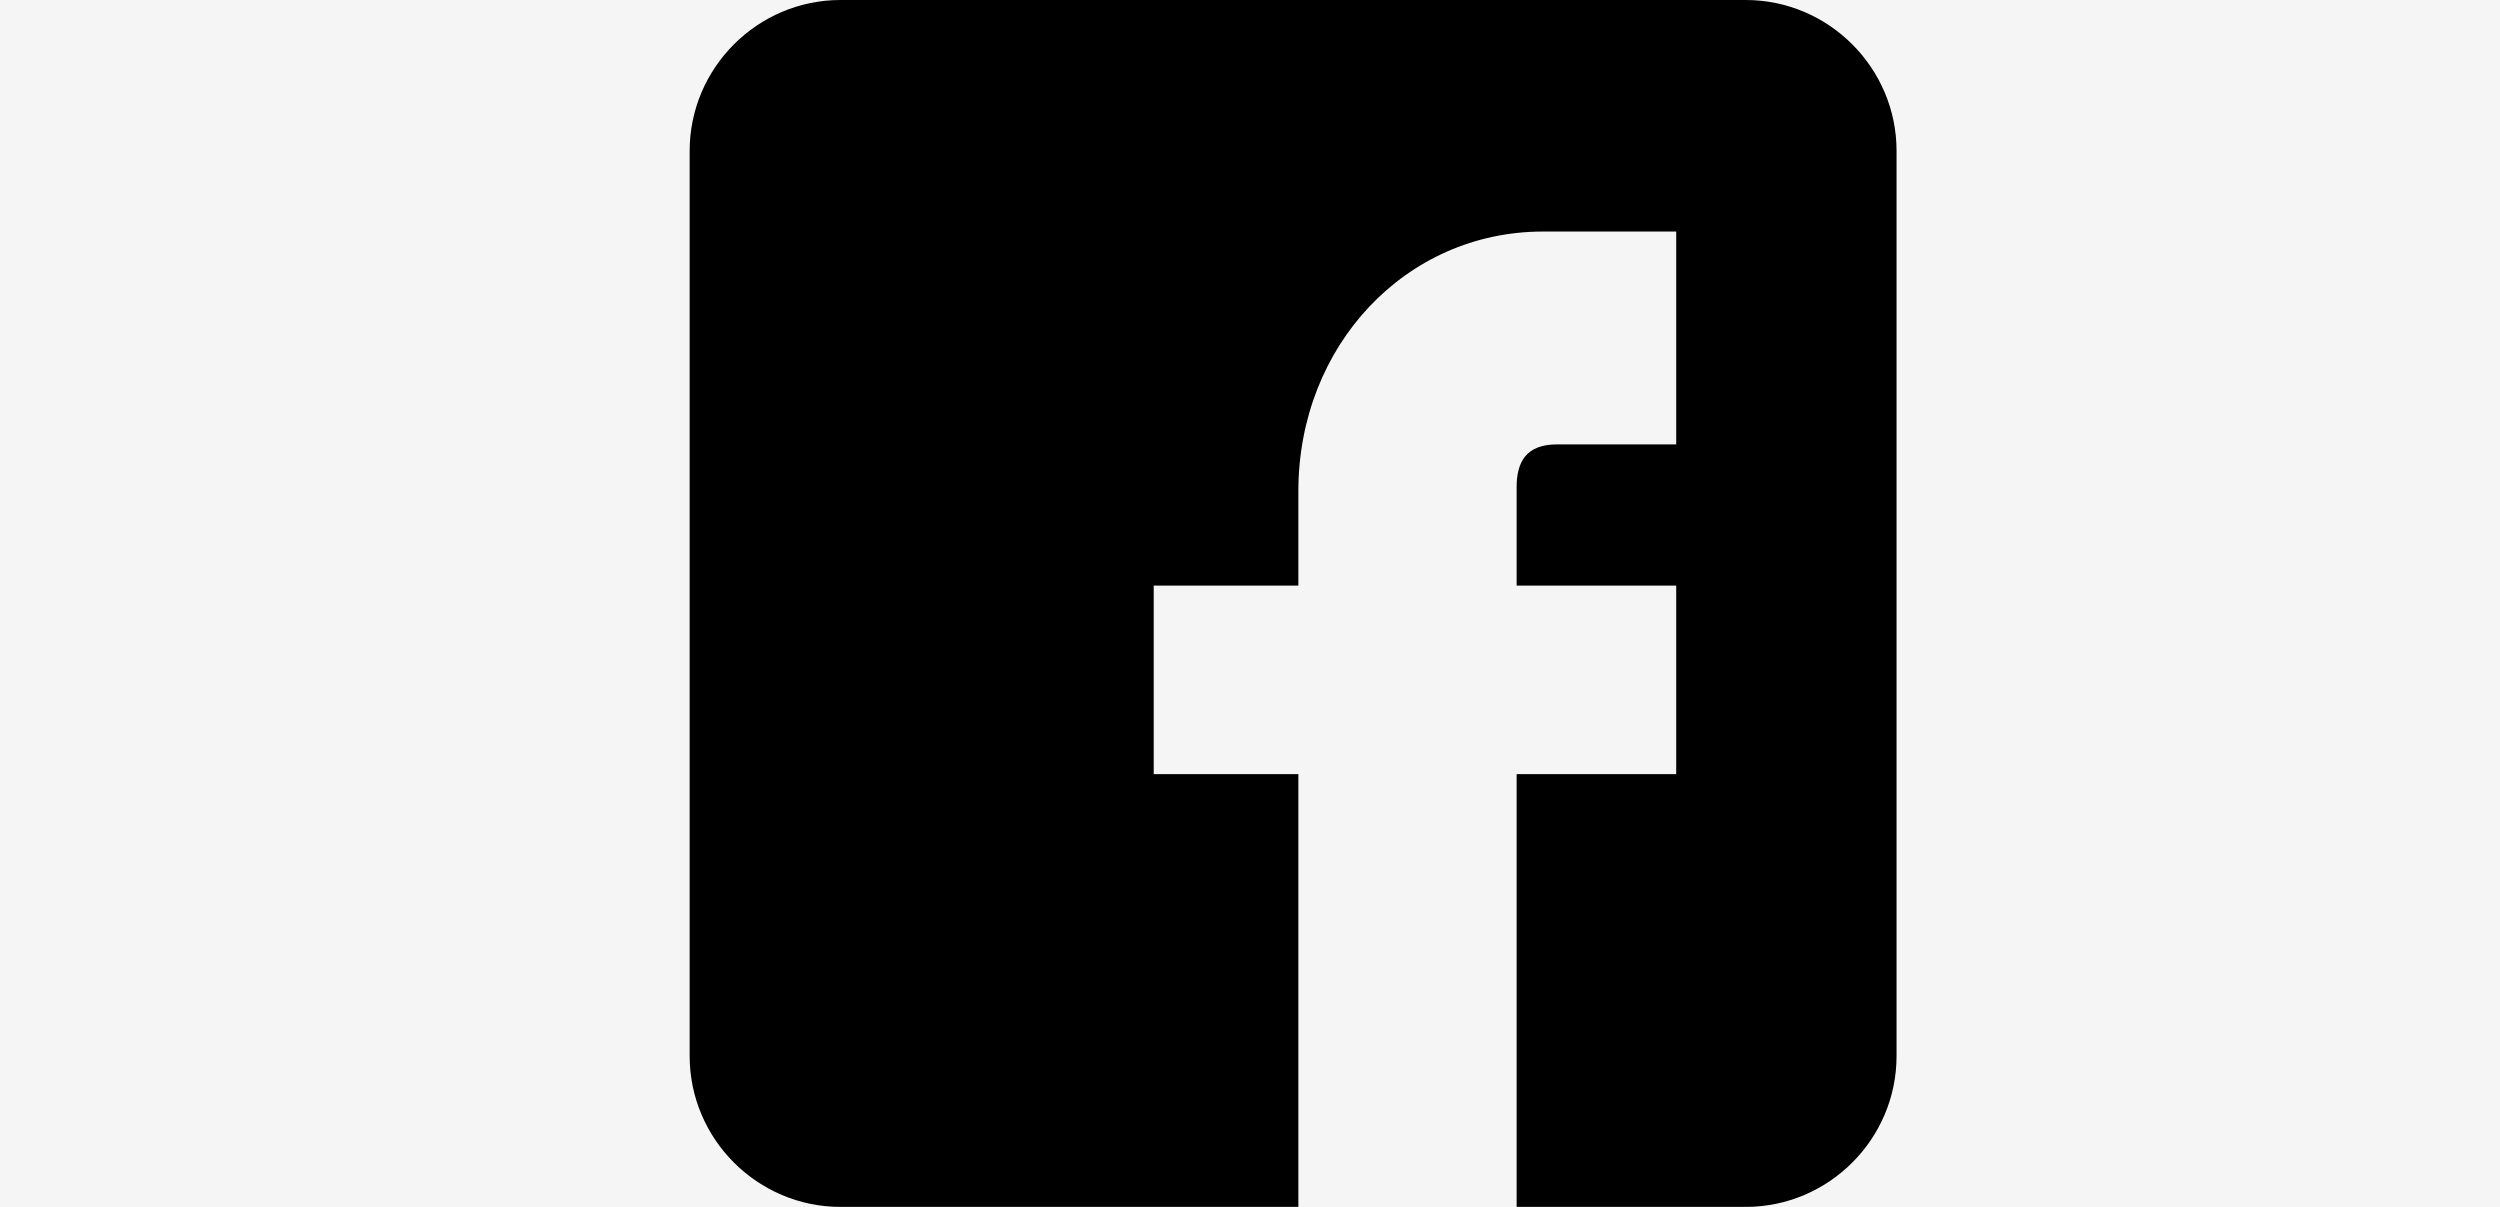
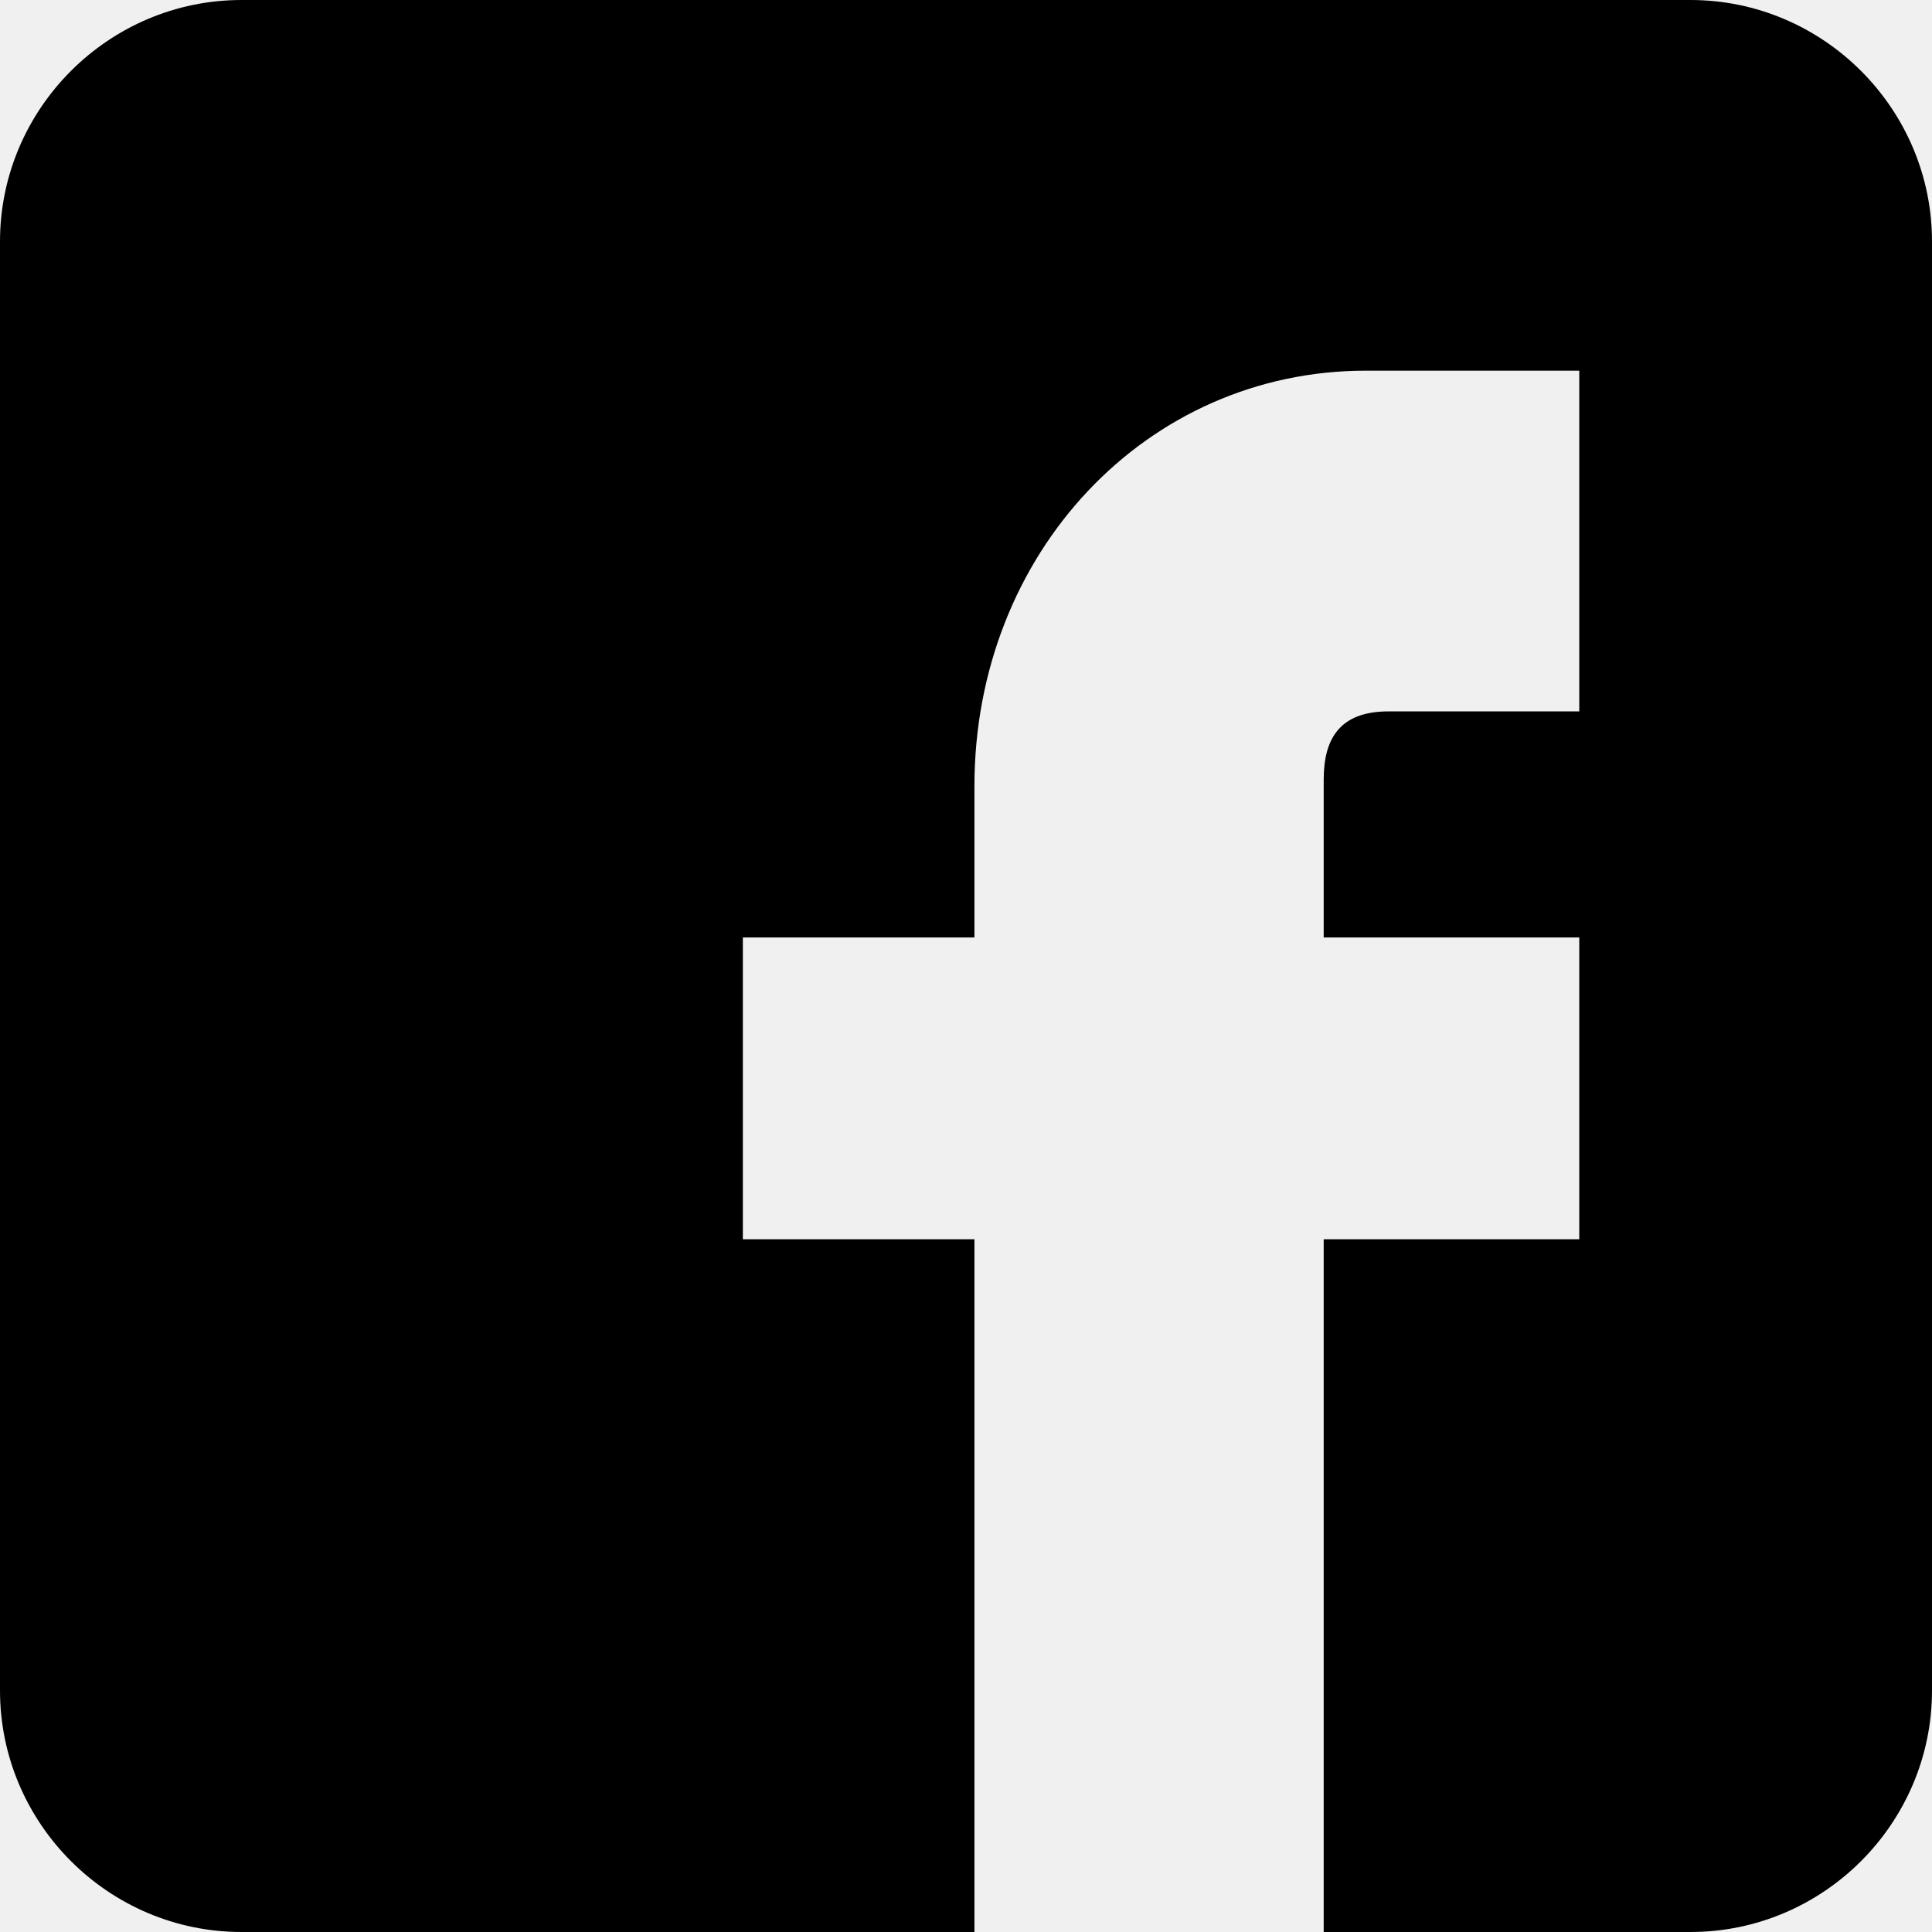
- <svg xmlns="http://www.w3.org/2000/svg" width="29" height="14" viewBox="0 0 29 14" fill="none">
-   <rect width="29" height="14" fill="#F5F5F5" />
-   <g clip-path="url(#clip0_1_194)">
-     <path d="M20.25 0H9.75C8.787 0 8 0.788 8 1.75V12.25C8 13.213 8.787 14 9.75 14H15.061V8.98H13.383V6.793H15.061V5.698C15.061 4.009 16.307 2.686 17.898 2.686H19.444V5.155H18.061C17.7 5.155 17.593 5.363 17.593 5.65V6.793H19.444V8.98H17.593V14H20.25C21.213 14 22 13.213 22 12.25V1.75C22 0.788 21.213 0 20.25 0Z" fill="black" />
-   </g>
-   <defs>
-     <clipPath id="clip0_1_194">
-       <rect width="14" height="14" fill="white" transform="translate(8)" />
-     </clipPath>
-   </defs>
+ <svg xmlns="http://www.w3.org/2000/svg" width="14" height="14" viewBox="0 0 14 14" fill="none">
+   <path d="M12.25 0H1.75C0.787 0 0 0.788 0 1.75V12.25C0 13.213 0.787 14 1.75 14H7.061V8.98H5.383V6.793H7.061V5.698C7.061 4.009 8.307 2.686 9.898 2.686H11.444V5.155H10.061C9.7 5.155 9.592 5.363 9.592 5.65V6.793H11.444V8.98H9.592V14H12.25C13.213 14 14 13.213 14 12.25V1.75C14 0.788 13.213 0 12.25 0Z" fill="black" />
</svg>
